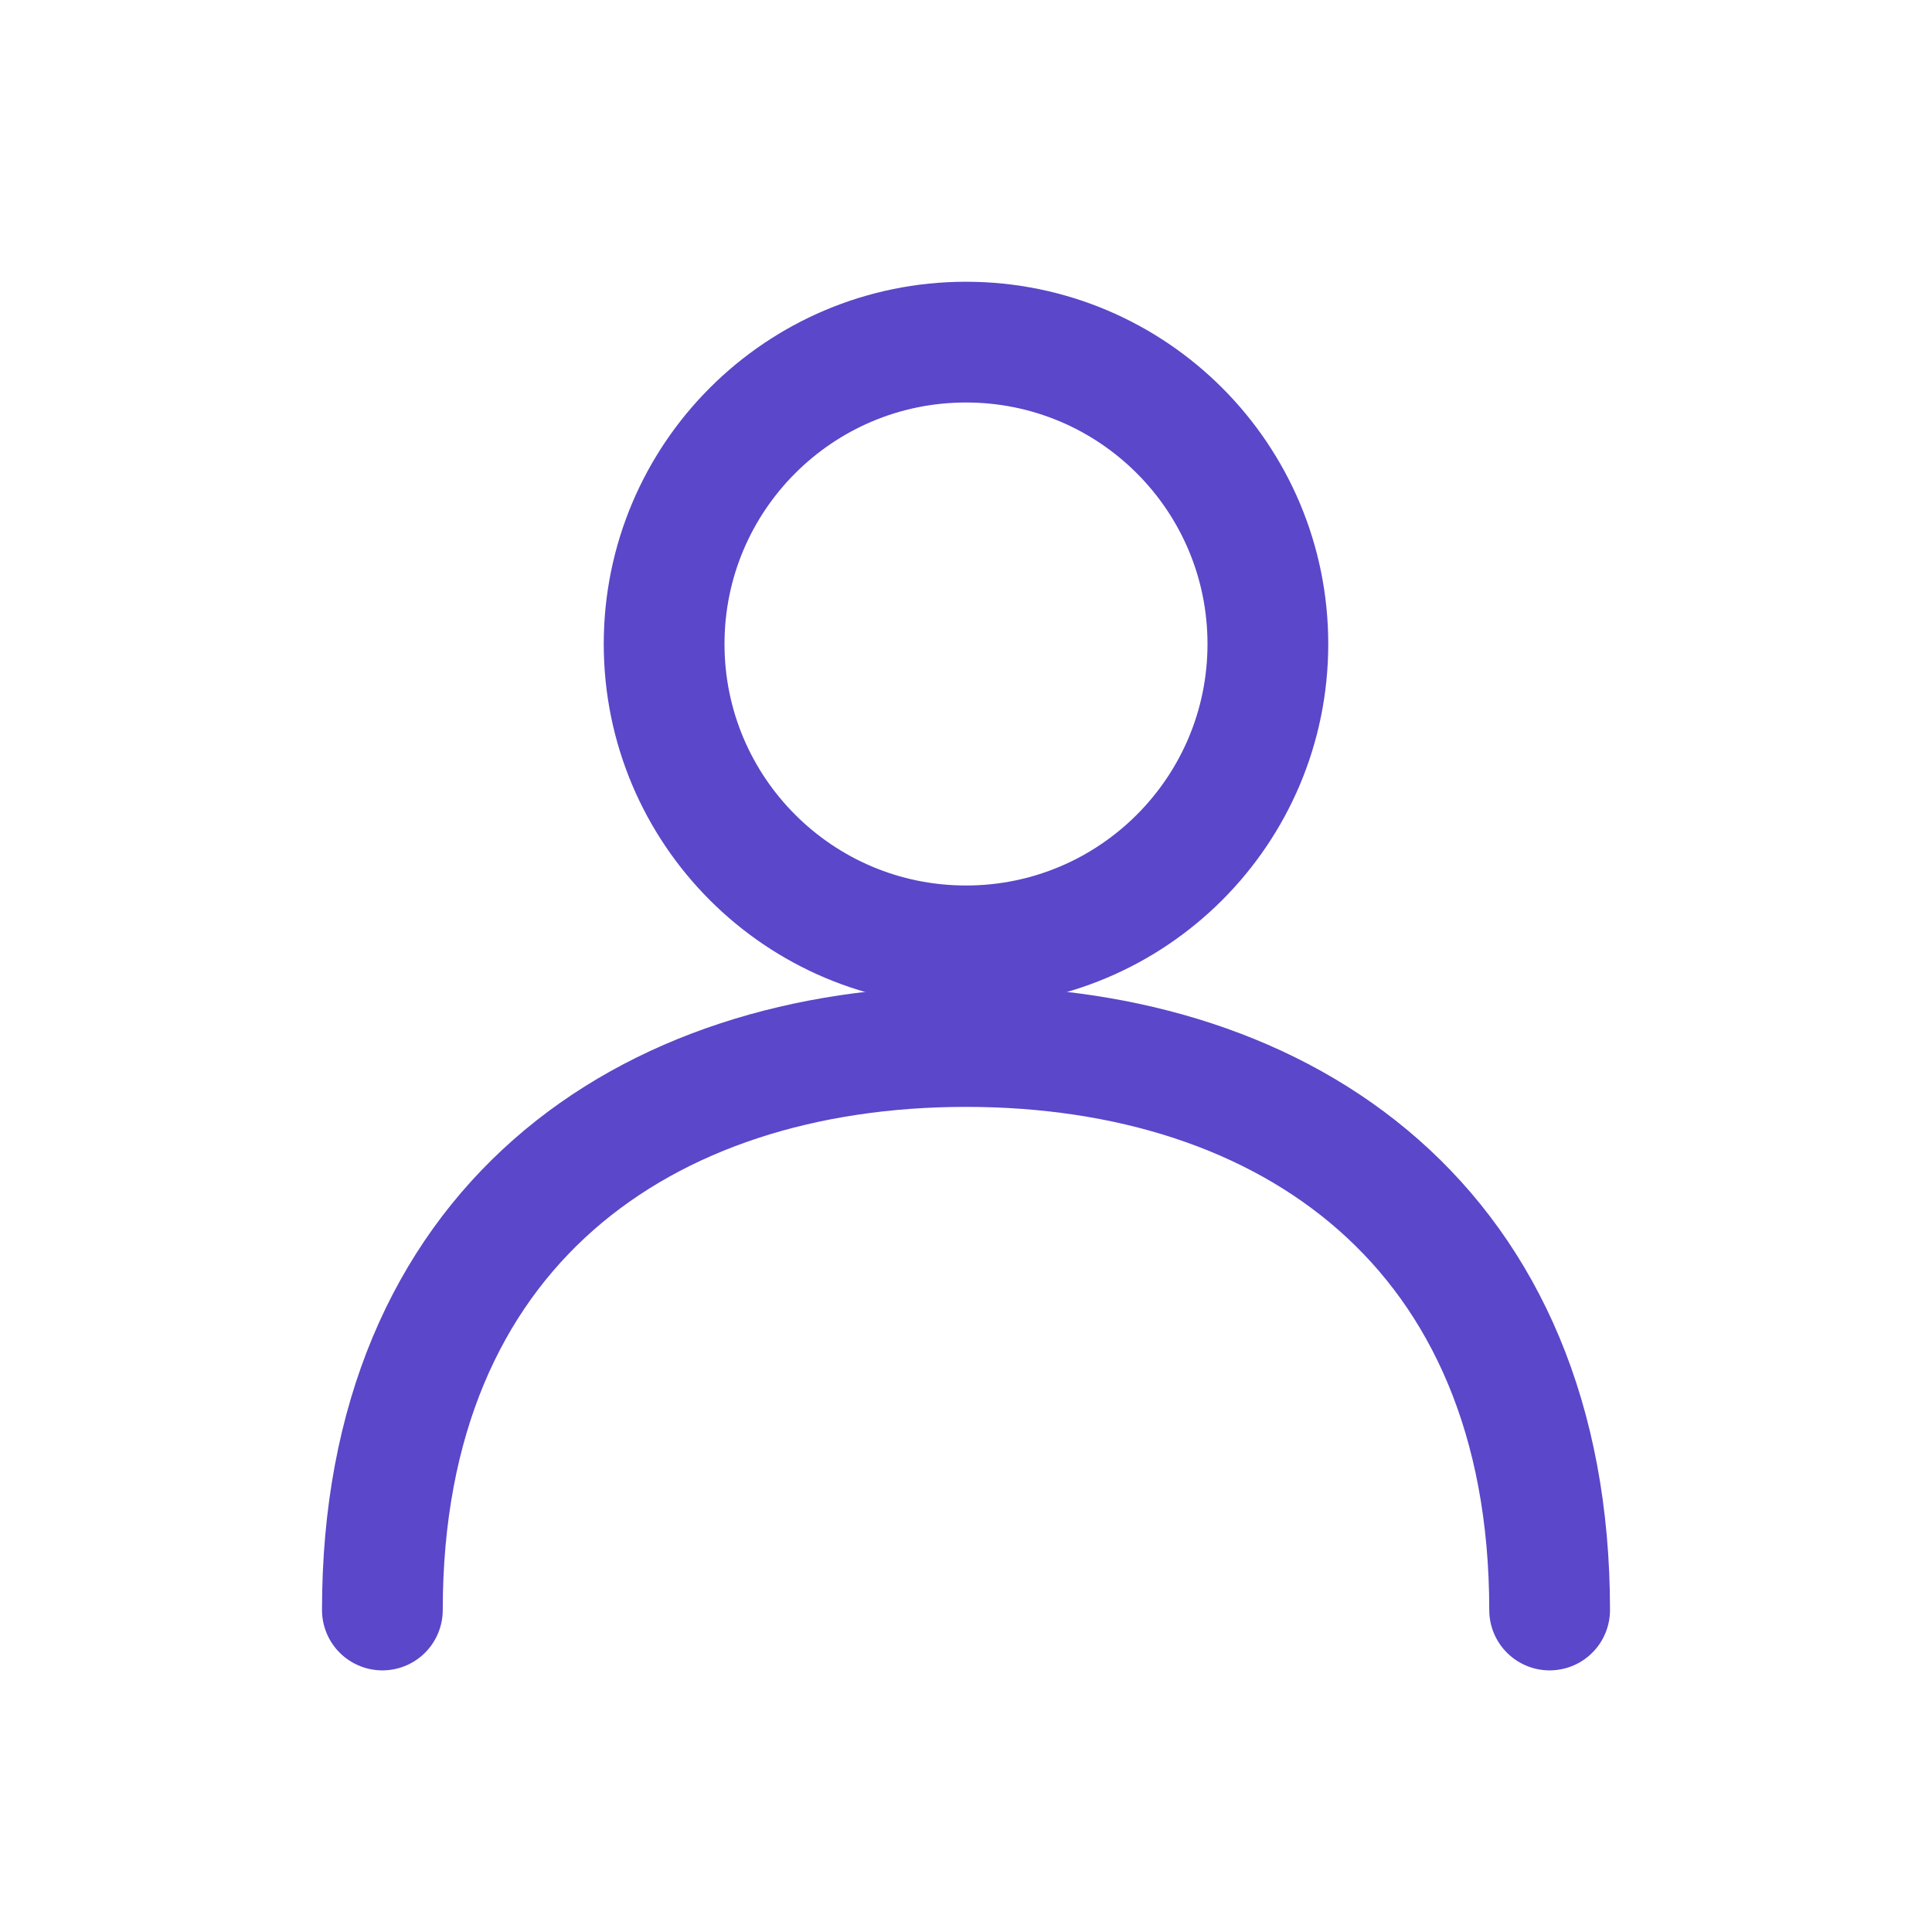
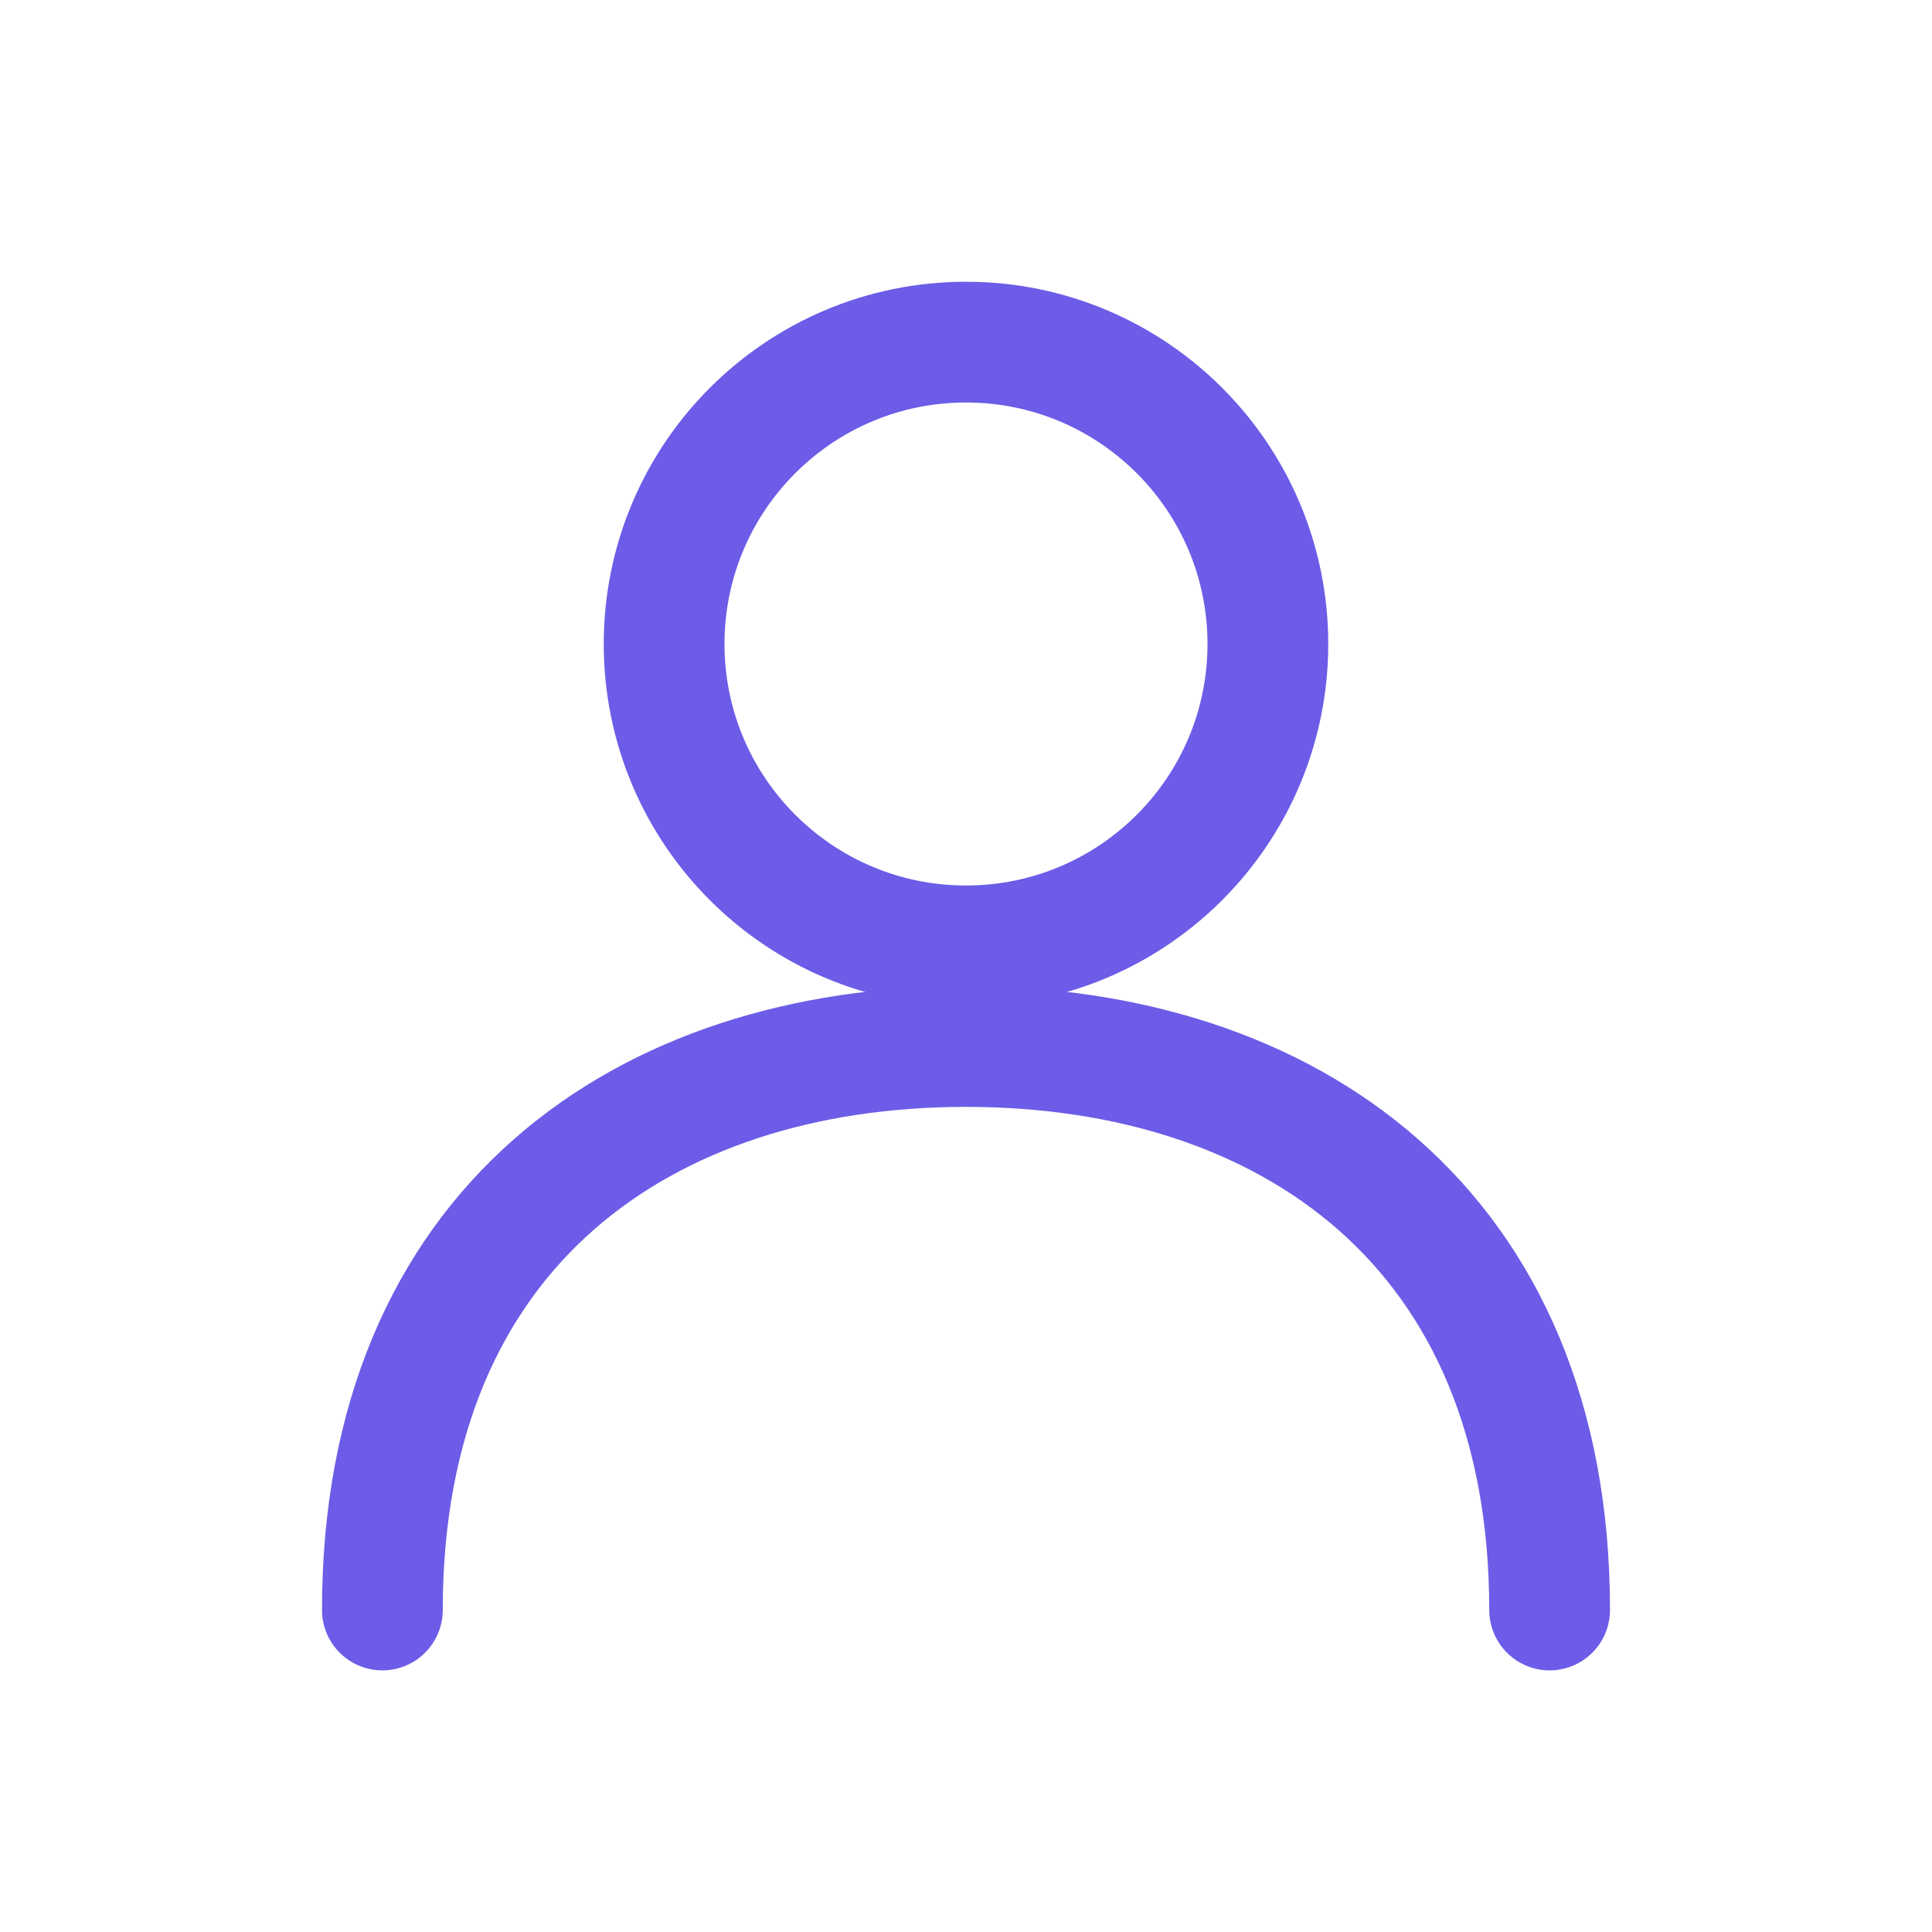
<svg xmlns="http://www.w3.org/2000/svg" viewBox="0 0 48 48" width="48" height="48">
-   <g fill="none" stroke="#5A47C9" stroke-width="3" stroke-linecap="round" stroke-linejoin="round">
+   <g fill="none" stroke="#6C5CE7" stroke-width="3" stroke-linecap="round" stroke-linejoin="round">
    <circle cx="24" cy="16" r="7.5" />
    <path d="M9.5 40 c0-9.5 6.5-14 14.5-14 s14.5 4.5 14.5 14" />
  </g>
</svg>
